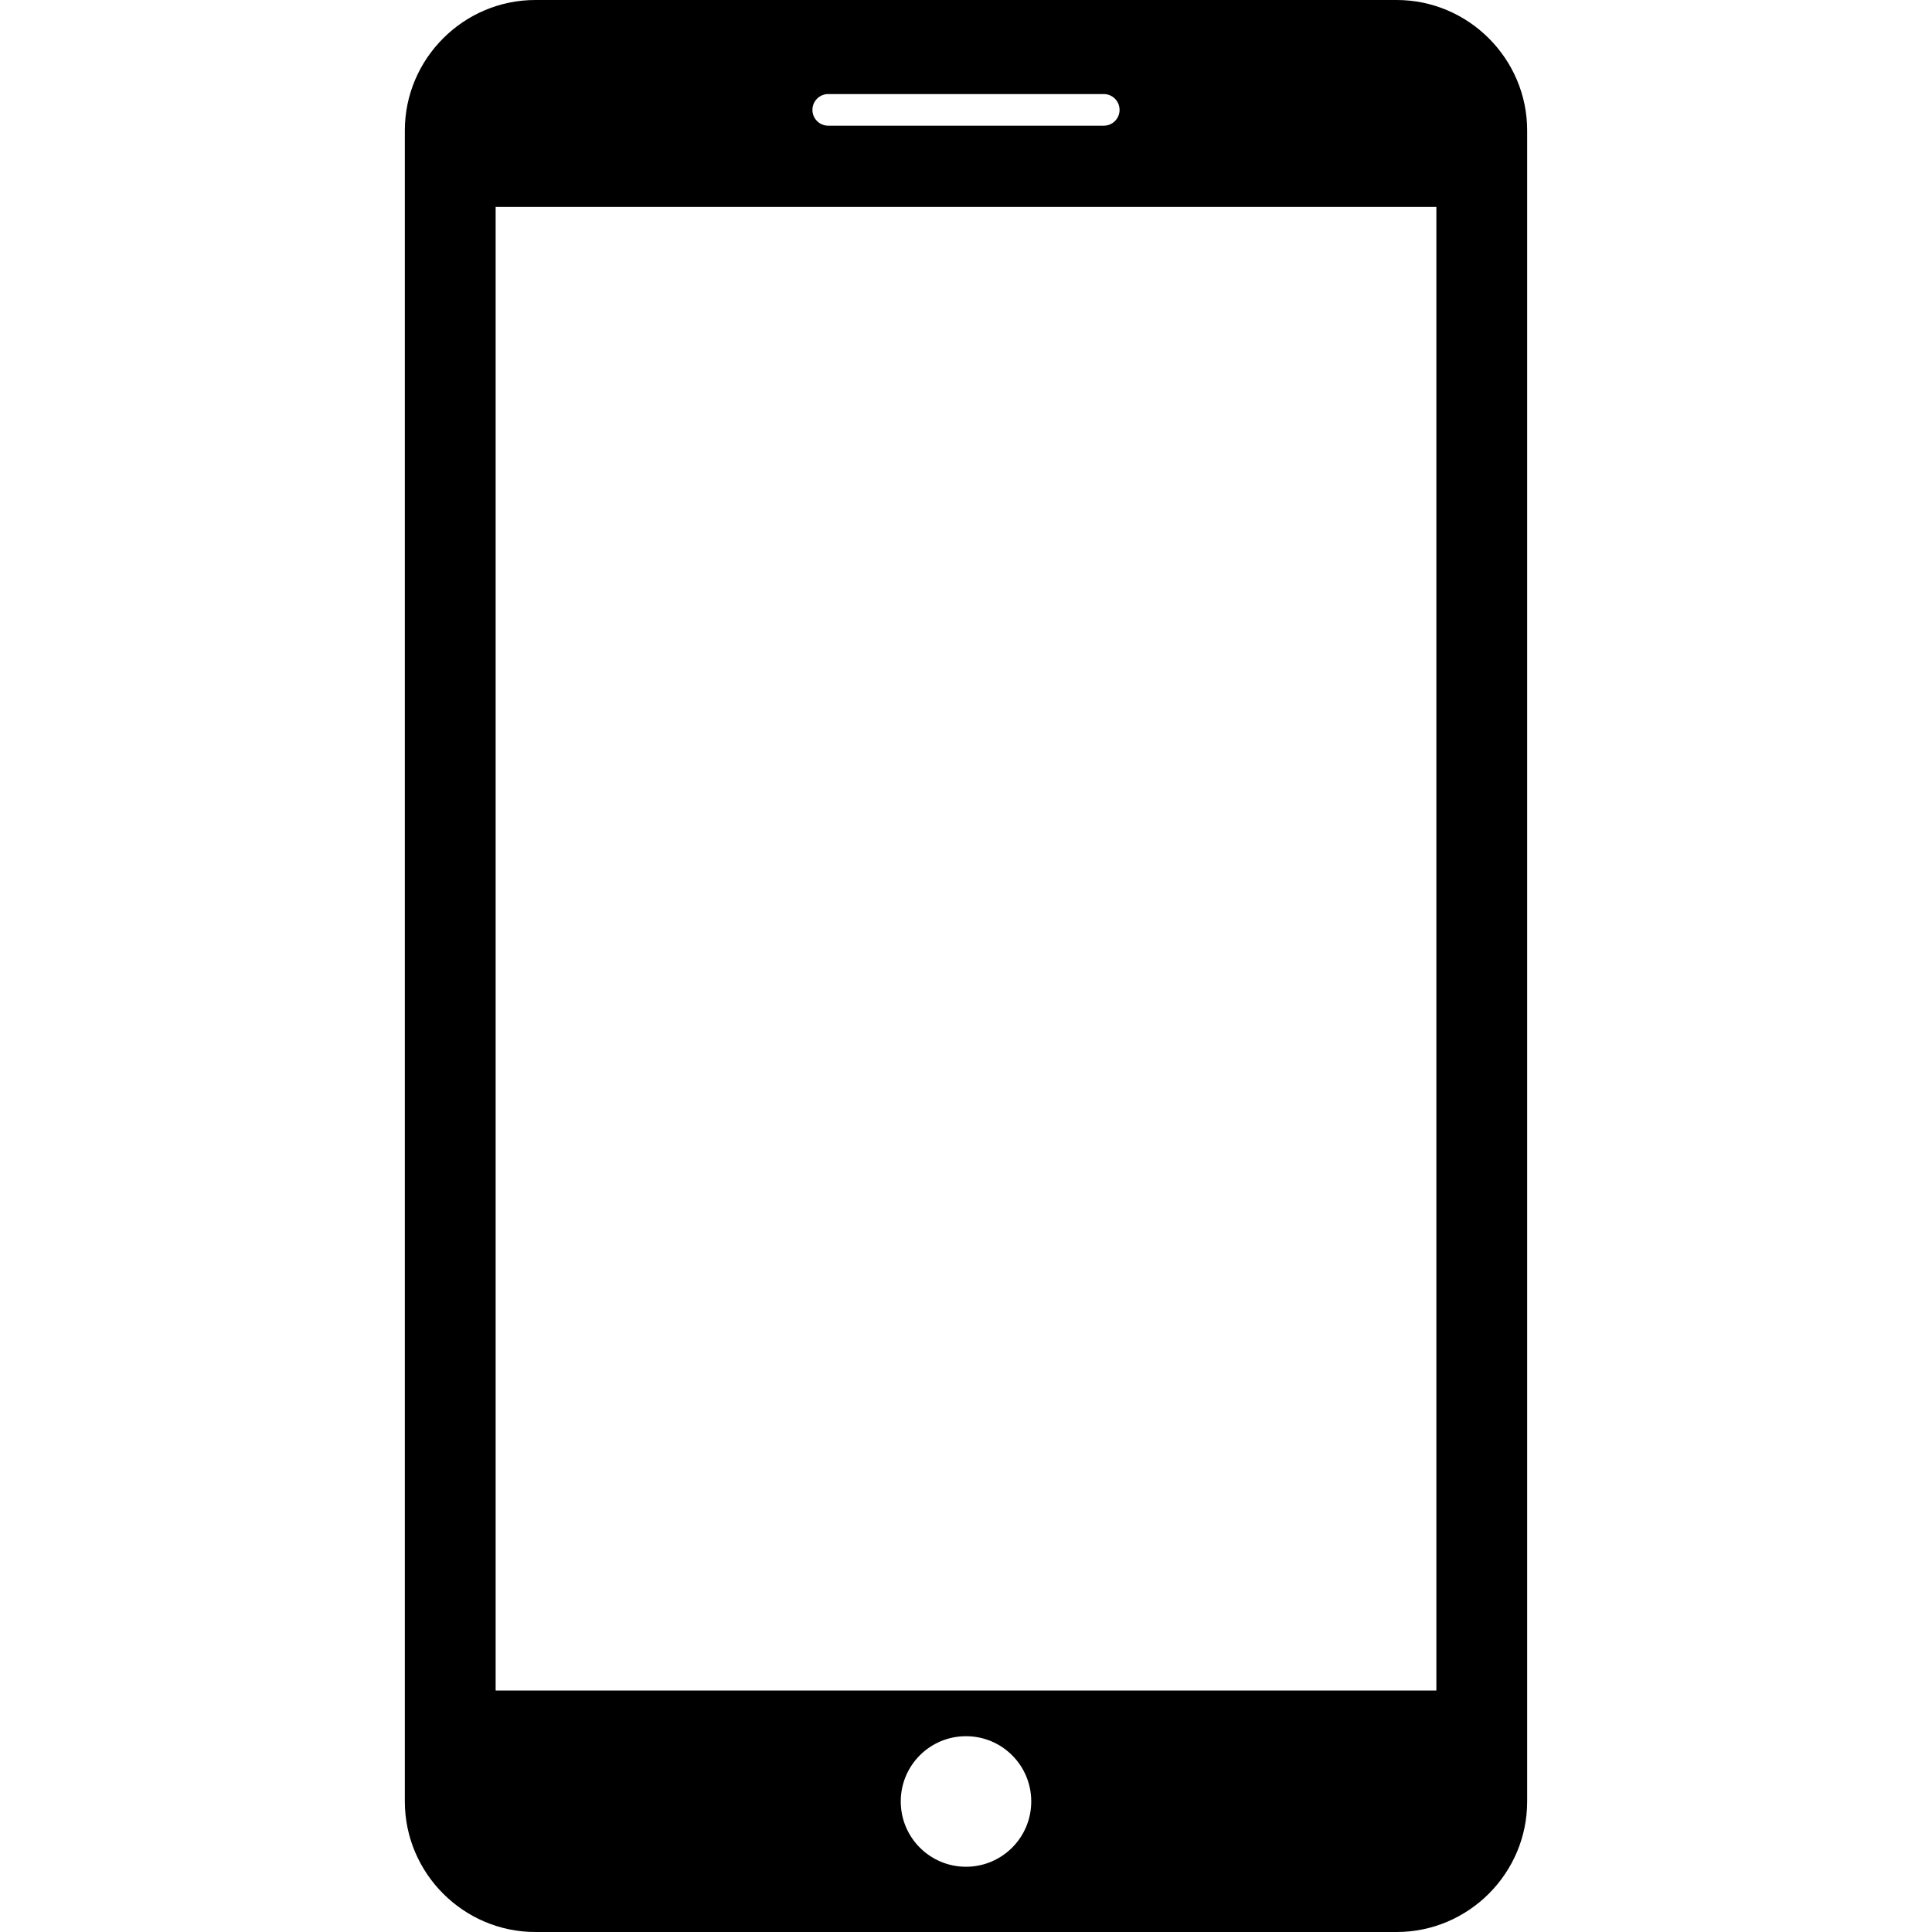
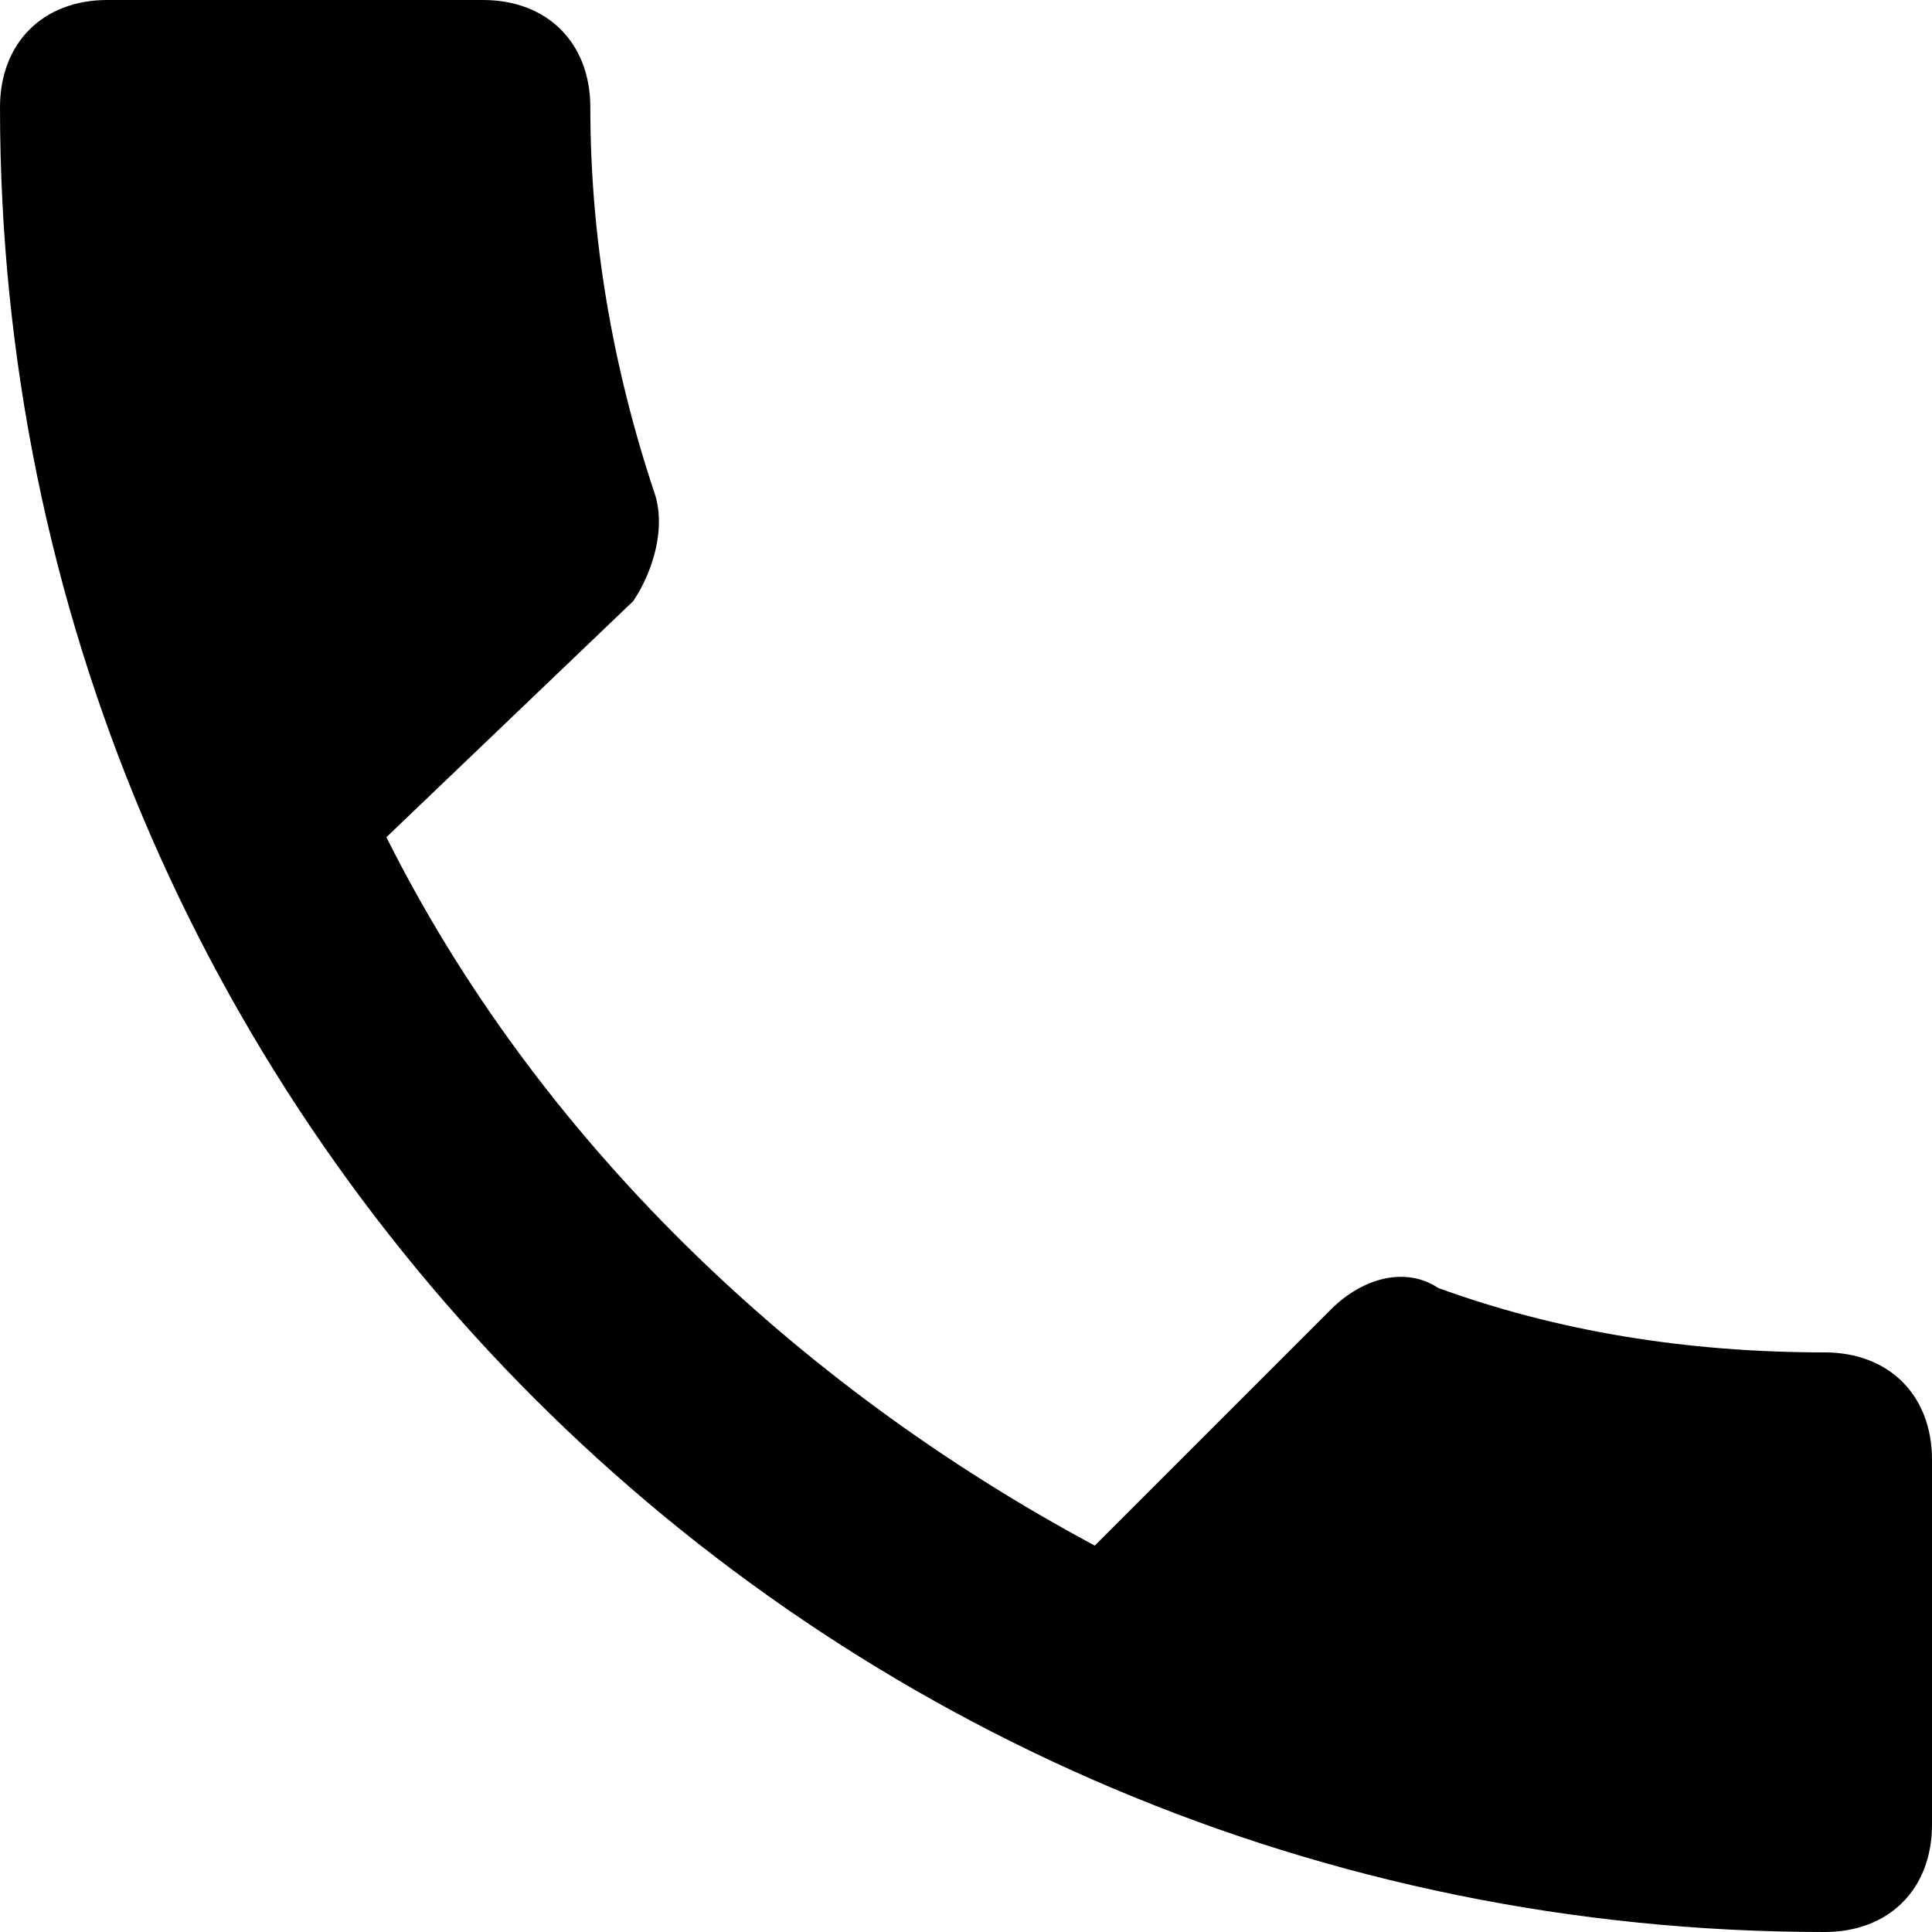
- <svg xmlns="http://www.w3.org/2000/svg" version="1.1" id="Capa_1" x="0px" y="0px" width="35px" height="35px" viewBox="0 0 35 35" style="enable-background:new 0 0 35 35;" xml:space="preserve">
-   <g>
-     <path d="M25.302,0H9.698c-1.3,0-2.364,1.063-2.364,2.364v30.271C7.334,33.936,8.398,35,9.698,35h15.604   c1.3,0,2.364-1.062,2.364-2.364V2.364C27.666,1.063,26.602,0,25.302,0z M15.004,1.704h4.992c0.158,0,0.286,0.128,0.286,0.287   c0,0.158-0.128,0.286-0.286,0.286h-4.992c-0.158,0-0.286-0.128-0.286-0.286C14.718,1.832,14.846,1.704,15.004,1.704z M17.5,33.818   c-0.653,0-1.182-0.529-1.182-1.183s0.529-1.182,1.182-1.182s1.182,0.528,1.182,1.182S18.153,33.818,17.5,33.818z M26.021,30.625   H8.979V3.749h17.042V30.625z" />
+ <svg xmlns="http://www.w3.org/2000/svg" height="18px" version="1.1" viewBox="0 0 18 18" width="18px">
+   <defs />
+   <g fill="none" fill-rule="evenodd" id="Page-1" stroke="none" stroke-width="1">
+     <g fill="#000000" id="Icons-Communication" transform="translate(-85, -126)">
+       <g id="phone" transform="translate(85, 126)">
+         <path d="M3.6,7.8 C5,10.6 7.4,12.9 10.2,14.4 L12.4,12.2 C12.7,11.9 13.1,11.8 13.4,12 C14.5,12.4 15.7,12.6 17,12.6 C17.6,12.6 18,13 18,13.6 L18,17 C18,17.6 17.6,18 17,18 C7.6,18 0,10.4 0,1 C0,0.4 0.4,0 1,0 L4.5,0 C5.1,0 5.5,0.4 5.5,1 C5.5,2.2 5.7,3.4 6.1,4.6 C6.2,4.9 6.1,5.3 5.9,5.6 L3.6,7.8 L3.6,7.8 Z" id="Shape" />
+       </g>
+     </g>
  </g>
-   <g>
- </g>
-   <g>
- </g>
-   <g>
- </g>
-   <g>
- </g>
-   <g>
- </g>
-   <g>
- </g>
-   <g>
- </g>
-   <g>
- </g>
-   <g>
- </g>
-   <g>
- </g>
-   <g>
- </g>
-   <g>
- </g>
-   <g>
- </g>
-   <g>
- </g>
-   <g>
- </g>
</svg>
